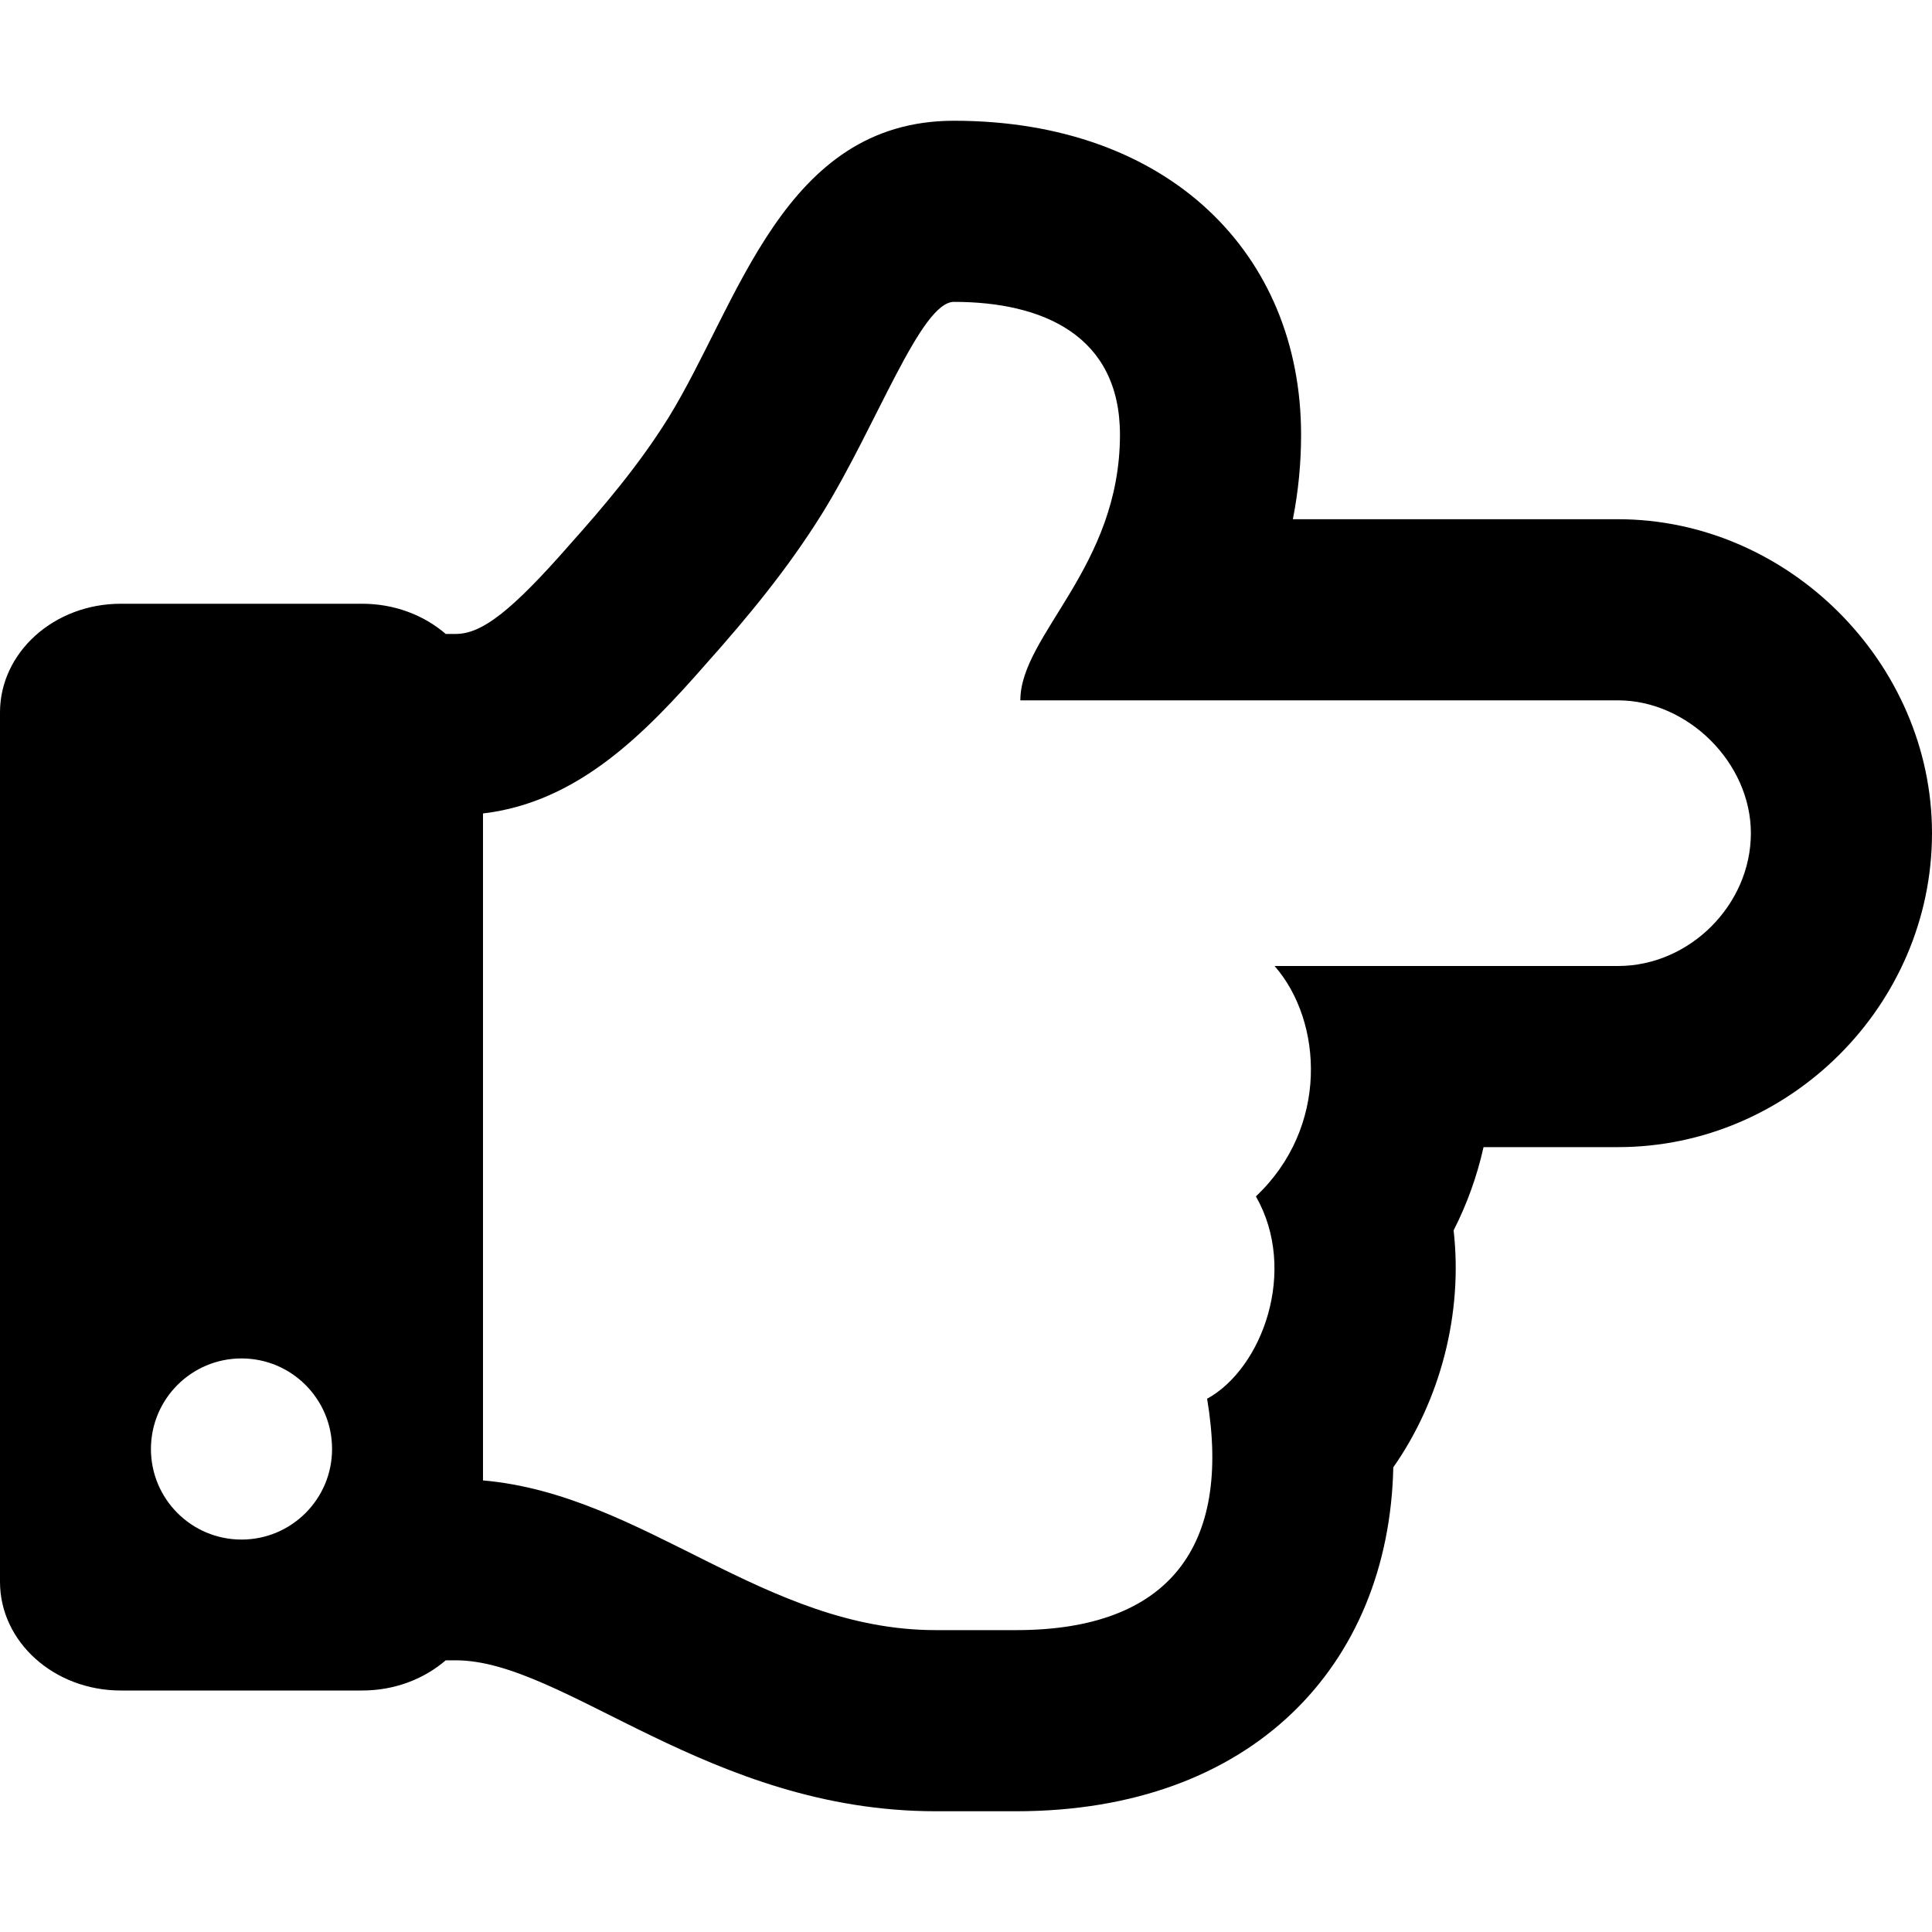
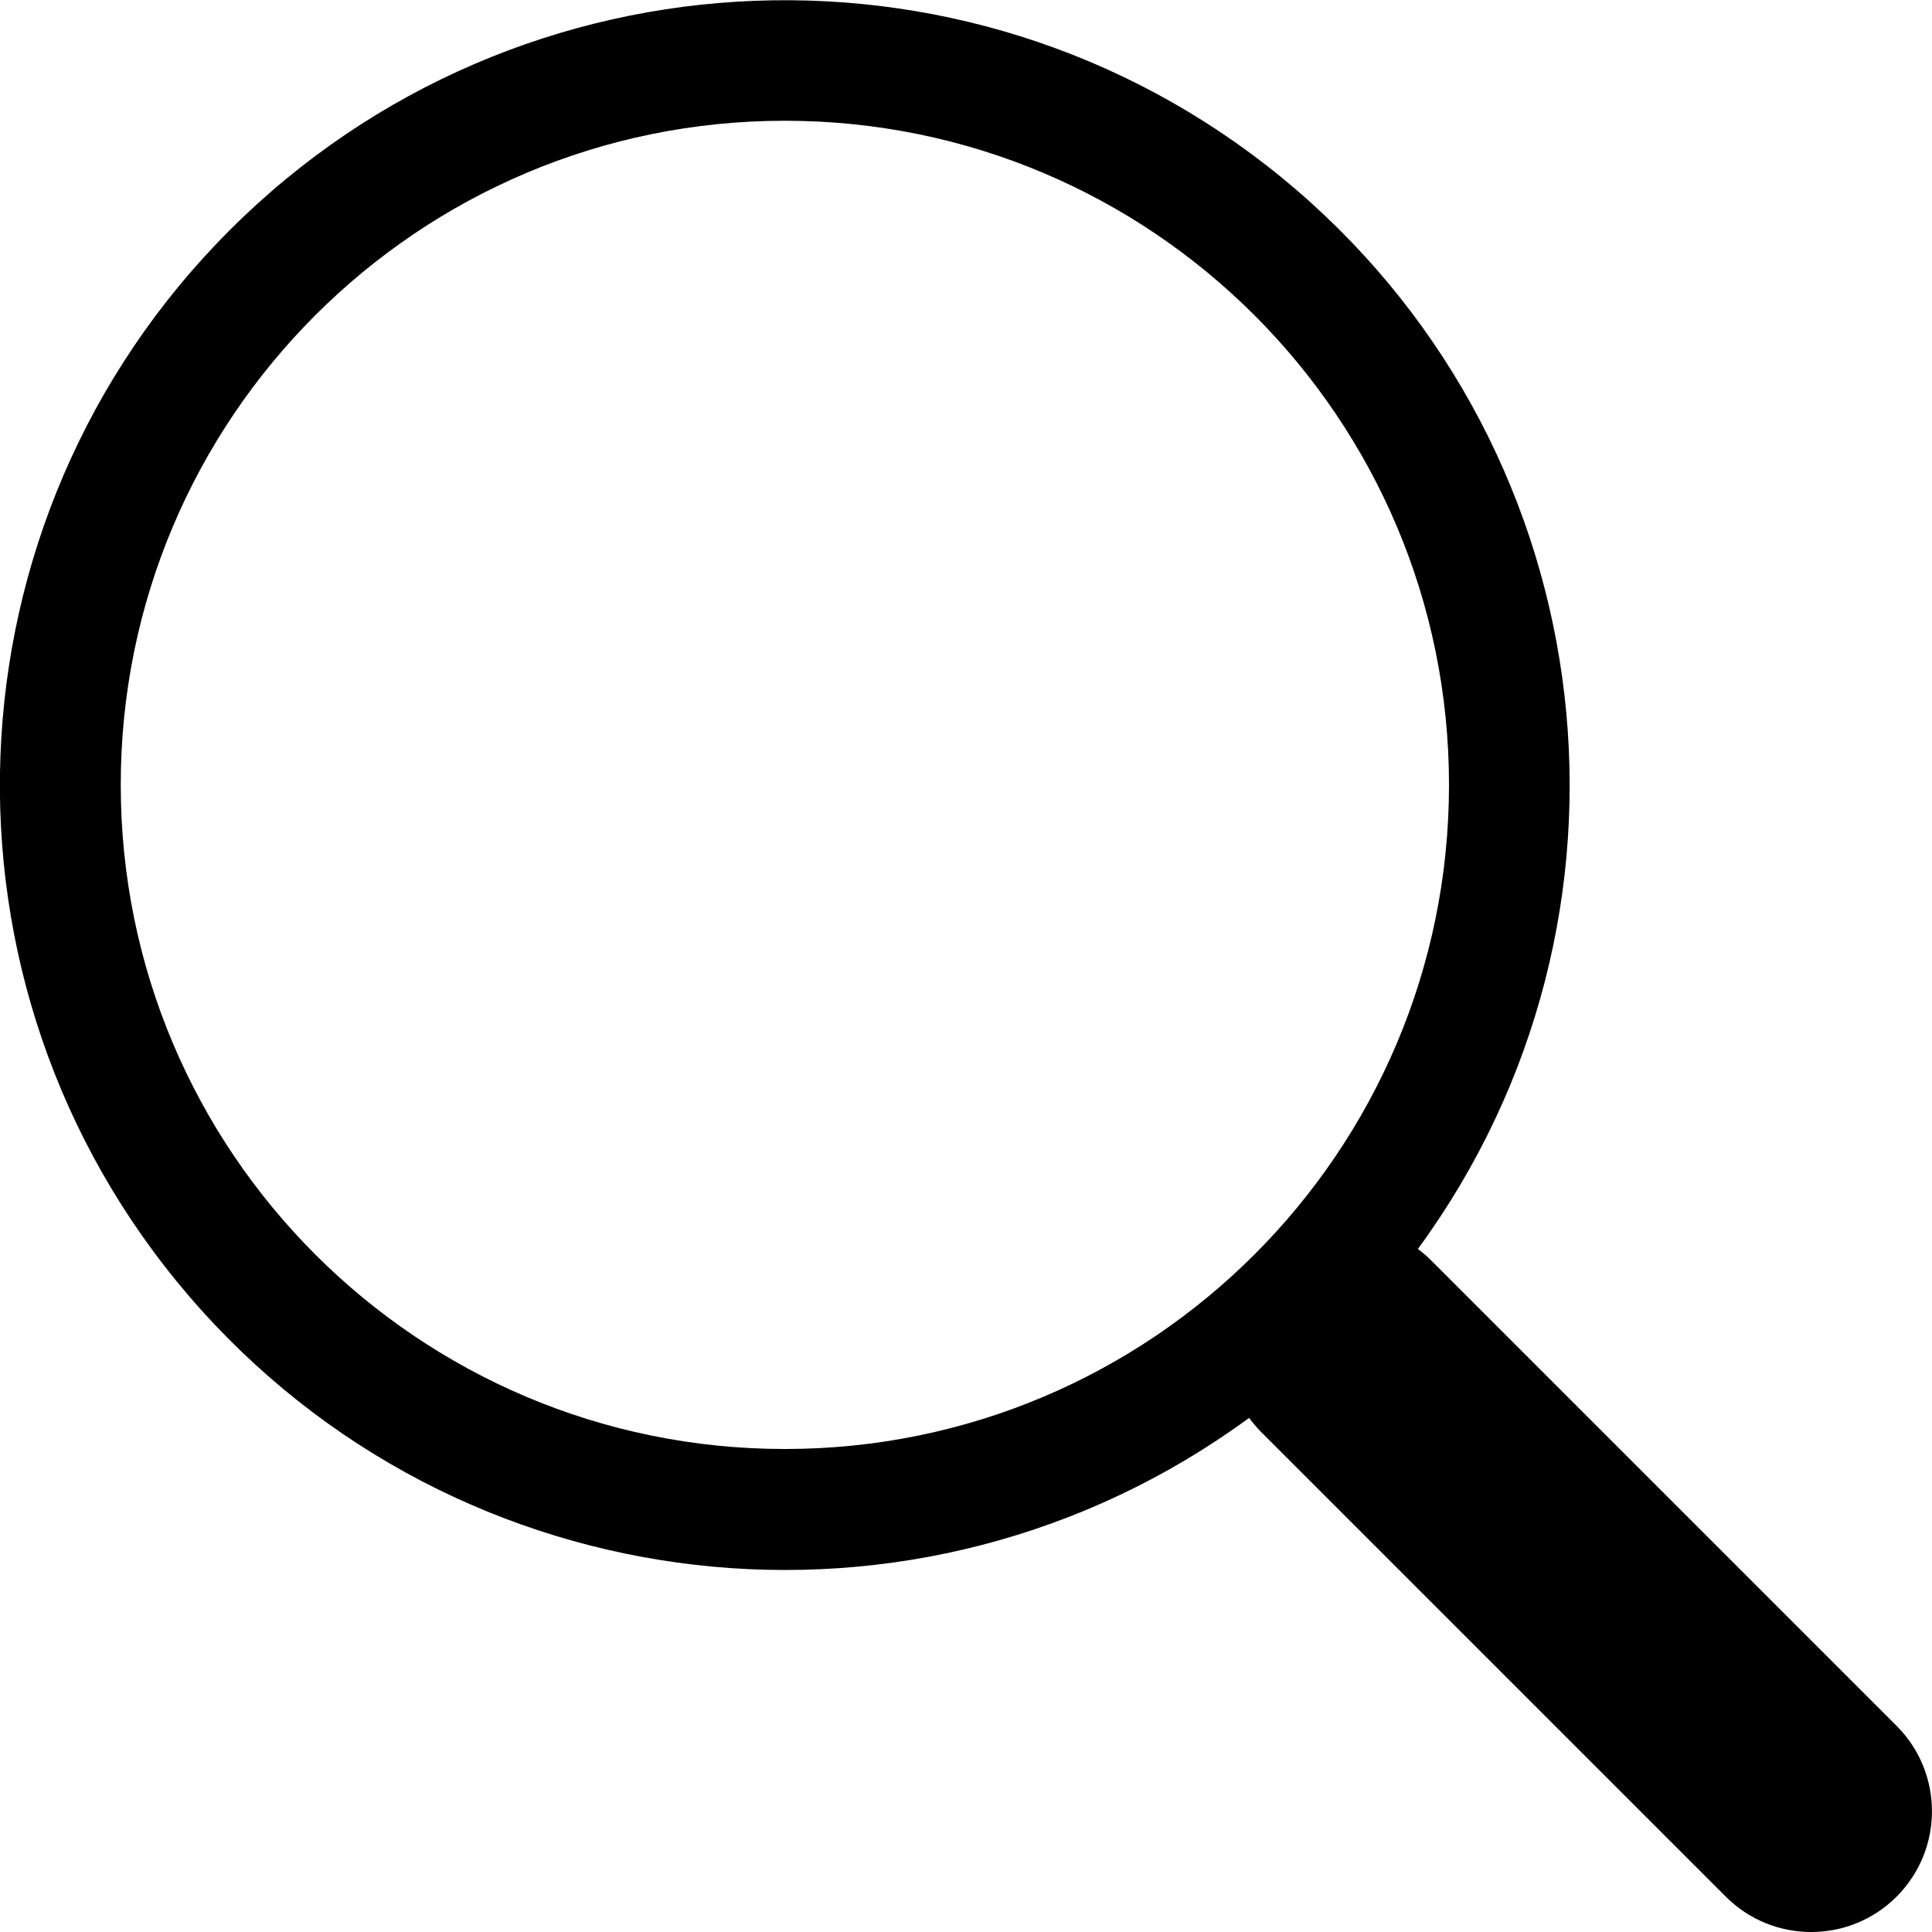
- <svg xmlns="http://www.w3.org/2000/svg" viewBox="0 0 512 512">
-   <path d="M428.8 137.6h-86.177a115.52 115.52 0 0 0 2.176-22.4c0-47.914-35.072-83.2-92-83.2-45.314 0-57.002 48.537-75.707 78.784-7.735 12.413-16.994 23.317-25.851 33.253l-.131.146-.129.148C135.662 161.807 127.764 168 120.8 168h-2.679c-5.747-4.952-13.536-8-22.12-8H32c-17.673 0-32 12.894-32 28.8v230.4C0 435.106 14.327 448 32 448h64c8.584 0 16.373-3.048 22.12-8h2.679c28.688 0 67.137 40 127.2 40h21.299c62.542 0 98.8-38.658 99.94-91.145 12.482-17.813 18.491-40.785 15.985-62.791A93.148 93.148 0 0 0 393.152 304H428.8c45.435 0 83.2-37.584 83.2-83.2 0-45.099-38.101-83.2-83.2-83.2zm0 118.4h-91.026c12.837 14.669 14.415 42.825-4.95 61.05 11.227 19.646 1.687 45.624-12.925 53.625 6.524 39.128-10.076 61.325-50.6 61.325H248c-45.491 0-77.21-35.913-120-39.676V215.571c25.239-2.964 42.966-21.222 59.075-39.596 11.275-12.65 21.725-25.3 30.799-39.875C232.355 112.712 244.006 80 252.8 80c23.375 0 44 8.8 44 35.2 0 35.2-26.4 53.075-26.4 70.4h158.4c18.425 0 35.2 16.5 35.2 35.2 0 18.975-16.225 35.2-35.2 35.2zM88 384c0 13.255-10.745 24-24 24s-24-10.745-24-24 10.745-24 24-24 24 10.745 24 24z" />
+ <svg xmlns="http://www.w3.org/2000/svg" width="16" height="16" fill="currentColor" class="bi bi-search" viewBox="0 0 16 16">
+   <path d="M11.742 10.344a6.5 6.5 0 1 0-1.397 1.398h-.001c.03.04.062.078.098.115l3.85 3.85a1 1 0 0 0 1.415-1.414l-3.85-3.85a1.007 1.007 0 0 0-.115-.1zM12 6.5a5.5 5.5 0 1 1-11 0 5.5 5.5 0 0 1 11 0z" />
</svg>
